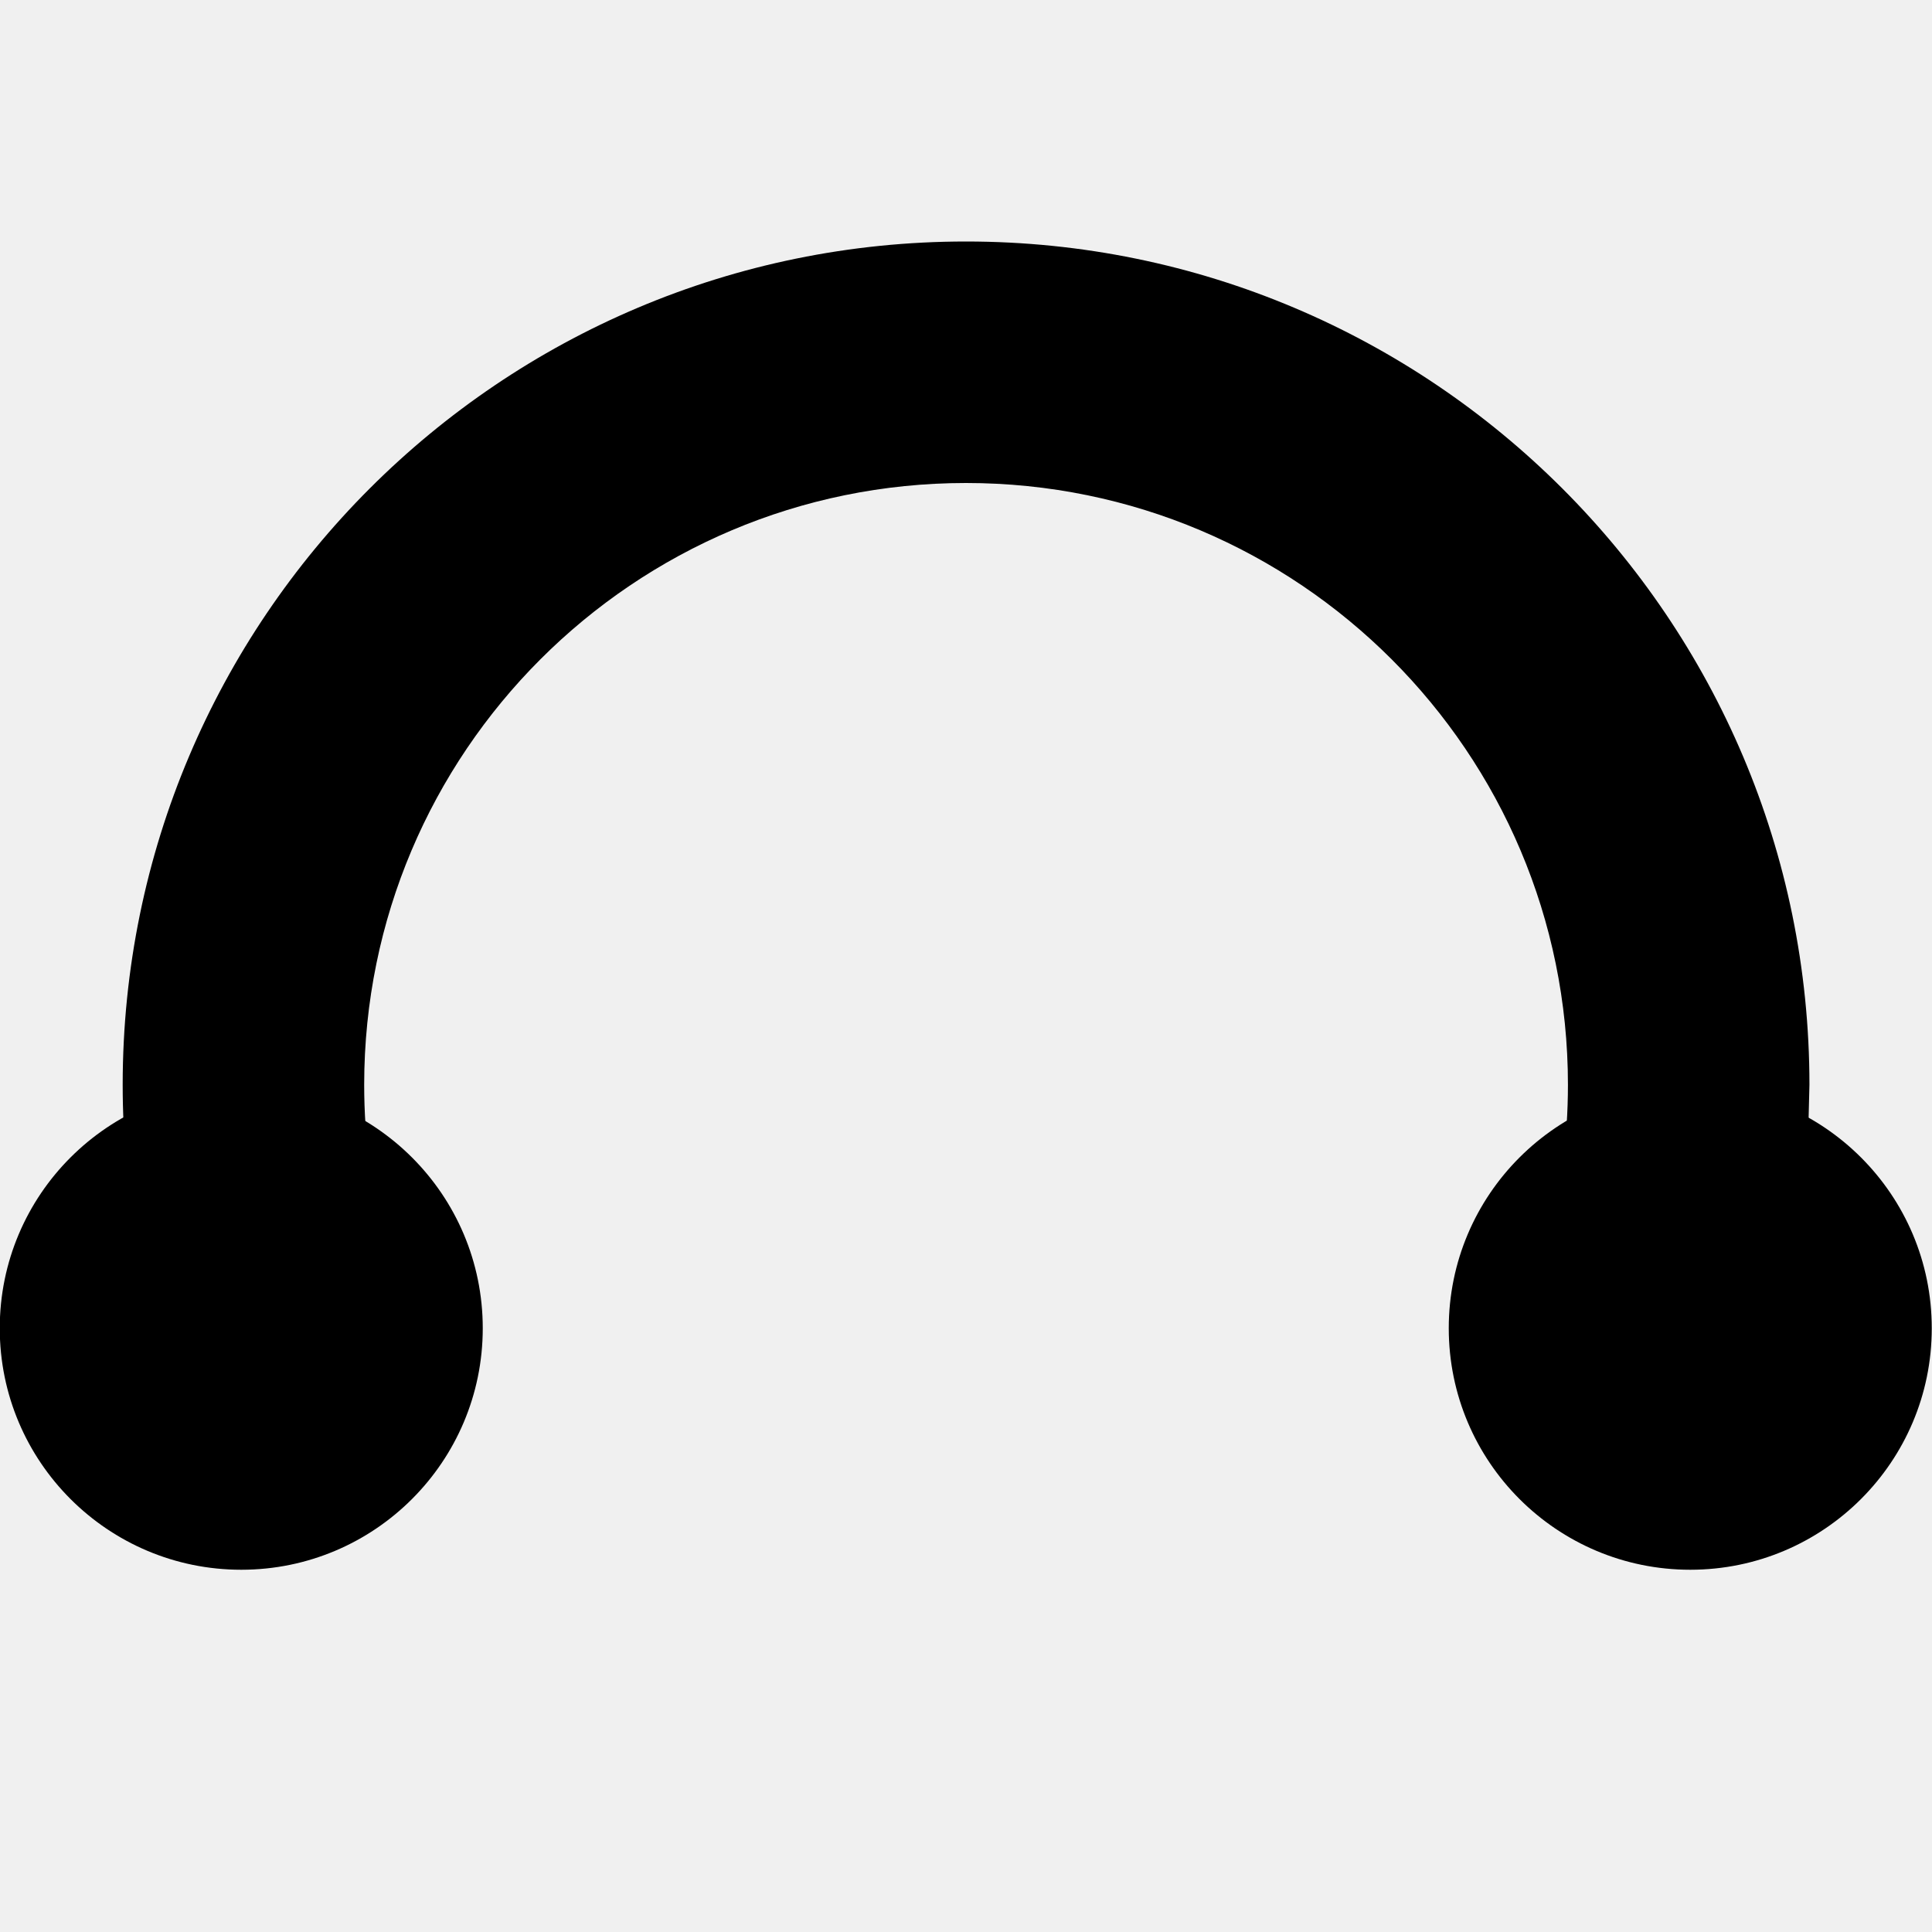
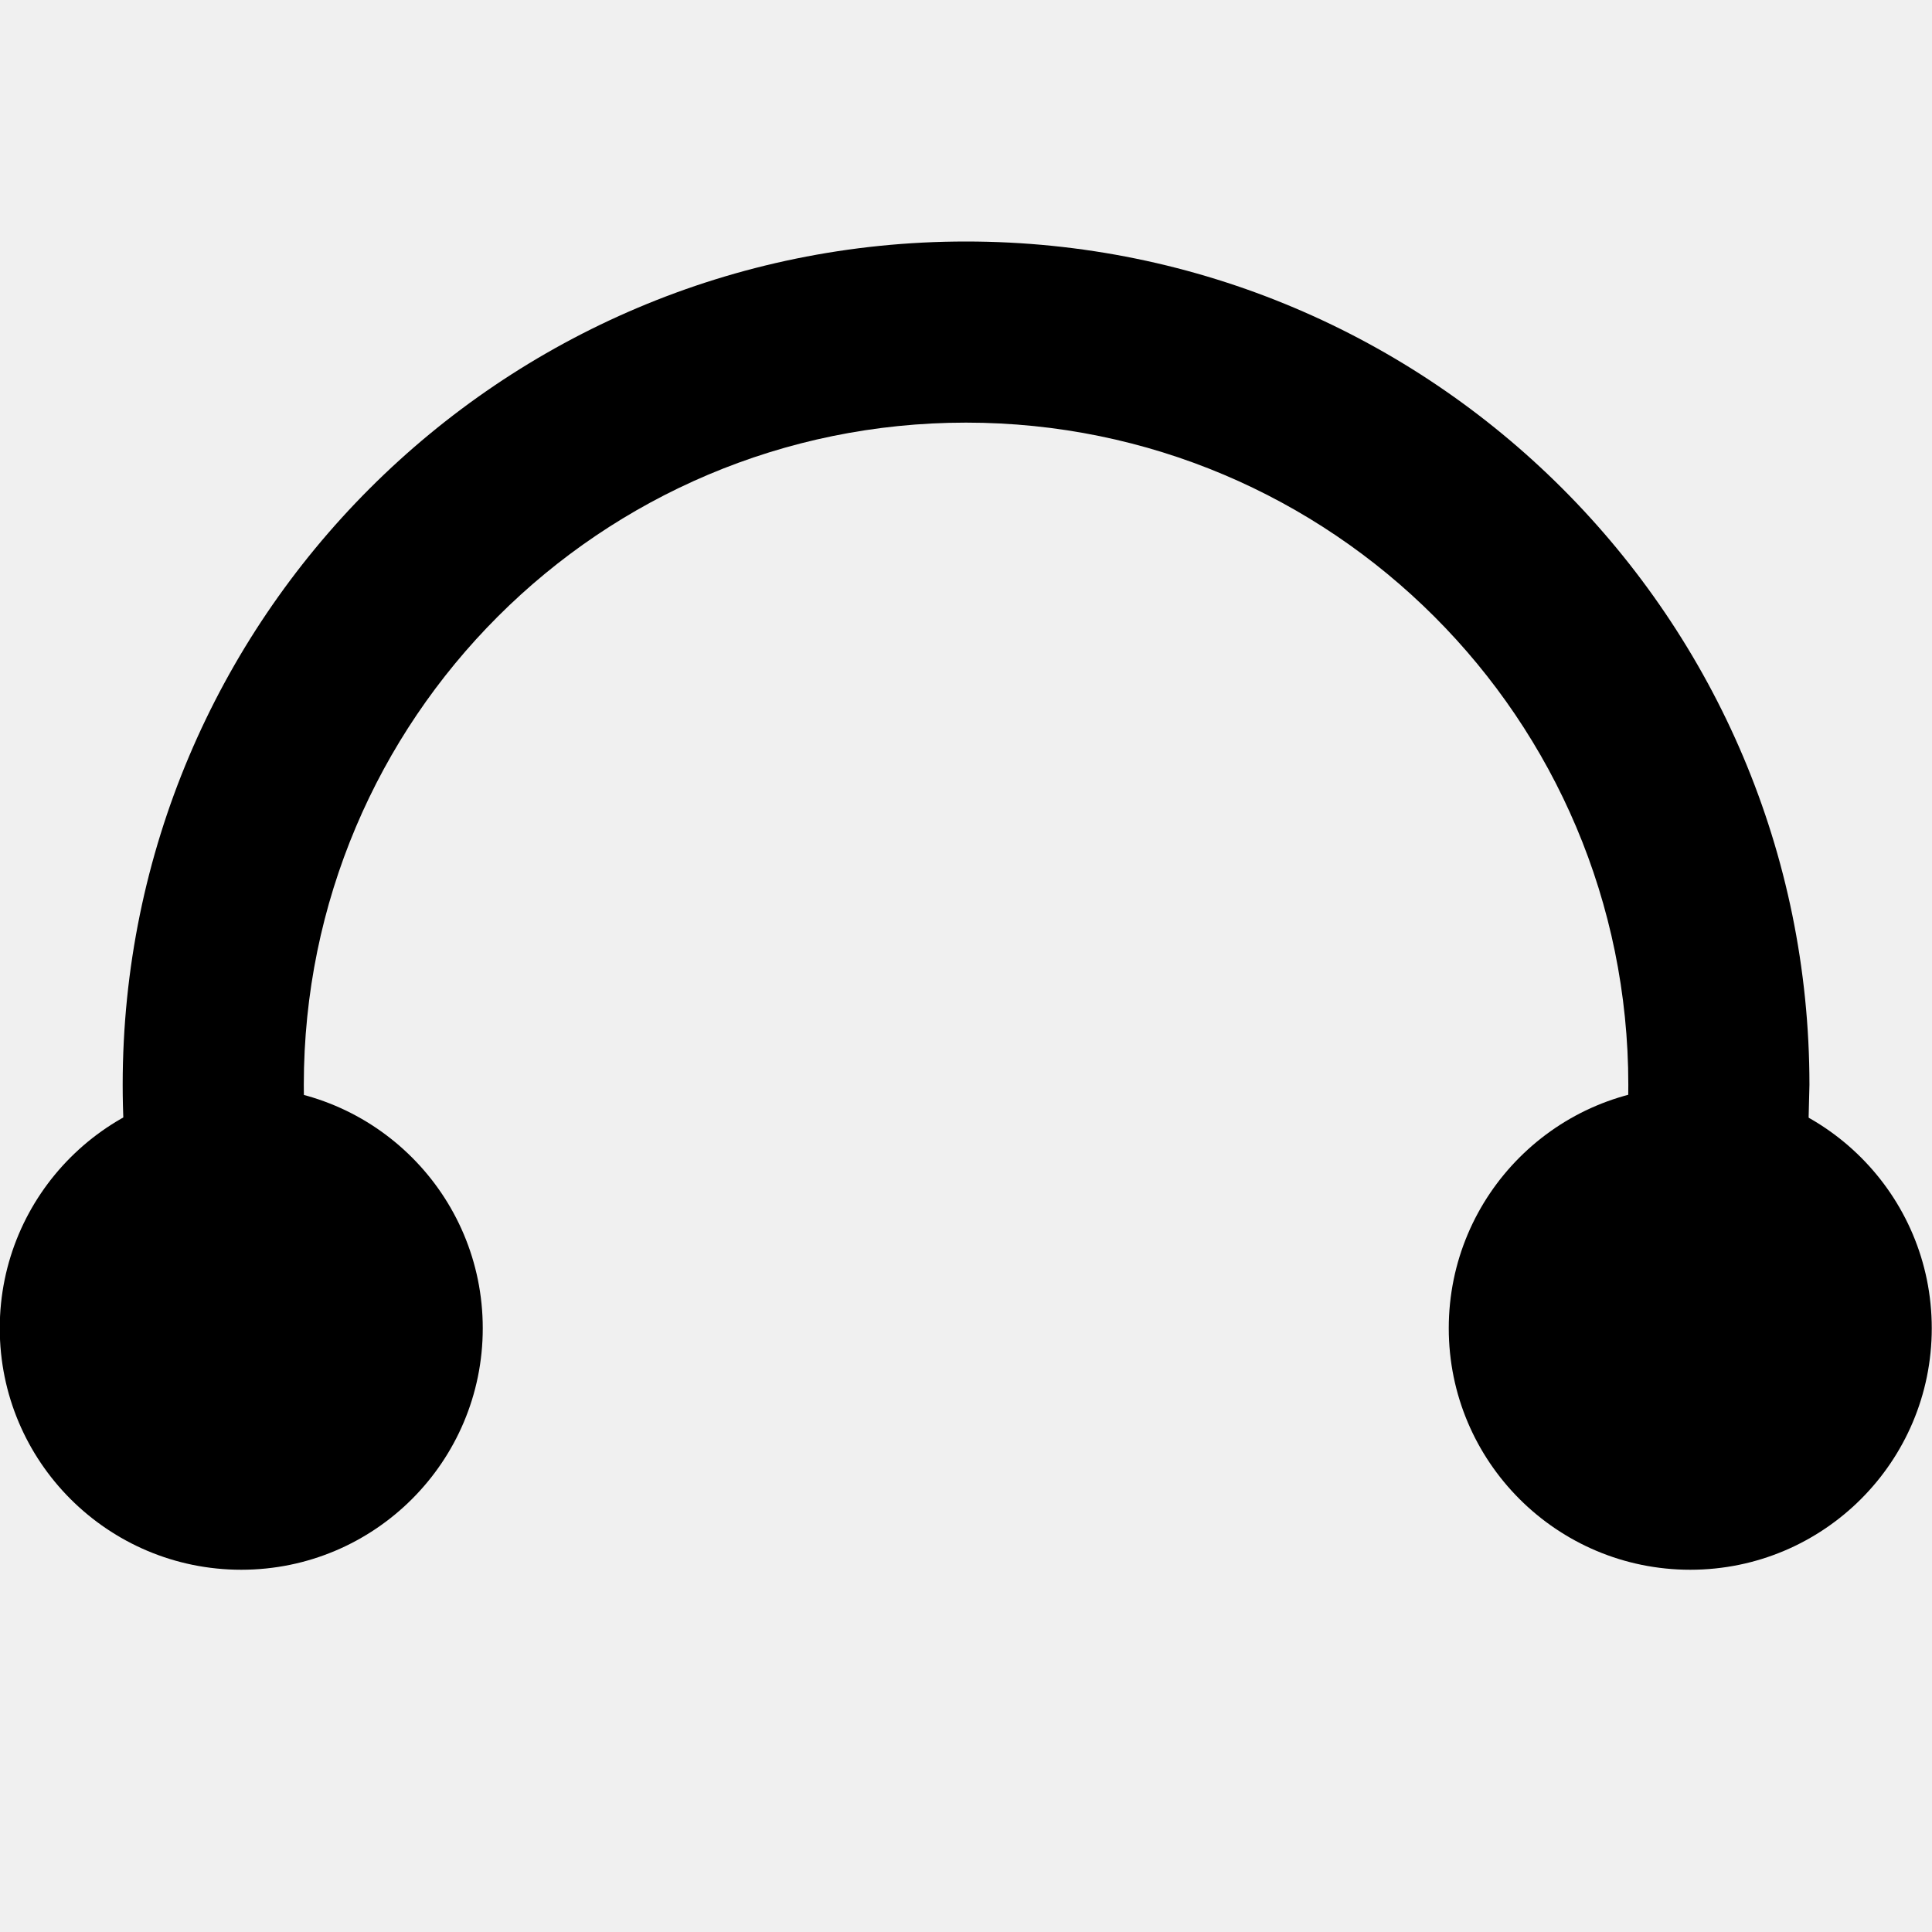
<svg xmlns="http://www.w3.org/2000/svg" width="16" height="16" viewBox="0 0 16 16" fill="none">
-   <g clip-path="url(#clip0_135422_8660)">
-     <path d="M8 2C11.857 2 14.985 5.127 14.985 8.984L14.976 9.344C14.959 9.665 14.921 9.981 14.862 10.289H12.812C12.924 9.873 12.985 9.436 12.985 8.984C12.985 6.232 10.753 4 8 4C5.247 4 3.016 6.232 3.016 8.984C3.016 9.436 3.077 9.873 3.189 10.289H1.139C1.059 9.866 1.016 9.43 1.016 8.984C1.016 5.127 4.143 2 8 2Z" fill="currentColor" />
+   <g clip-path="url(#clip0_141910_73756)">
+     <path d="M8 2C11.857 2 14.985 5.127 14.985 8.984L14.976 9.344C14.959 9.665 14.921 9.981 14.862 10.289H13.328C13.43 9.871 13.485 9.434 13.485 8.984C13.485 5.955 11.029 3.5 8 3.5C4.971 3.5 2.516 5.956 2.516 8.984C2.516 9.434 2.571 9.871 2.673 10.289H1.139C1.059 9.866 1.016 9.43 1.016 8.984C1.016 5.127 4.143 2 8 2Z" fill="currentColor" />
    <circle cx="1.998" cy="11" r="2" fill="currentColor" />
    <circle cx="13.998" cy="11" r="2" fill="currentColor" />
  </g>
  <defs>
-     <clipPath id="clip0_135422_8660">
+     <clipPath id="clip0_141910_73756">
      <rect width="16" height="16" fill="white" />
    </clipPath>
  </defs>
</svg>
